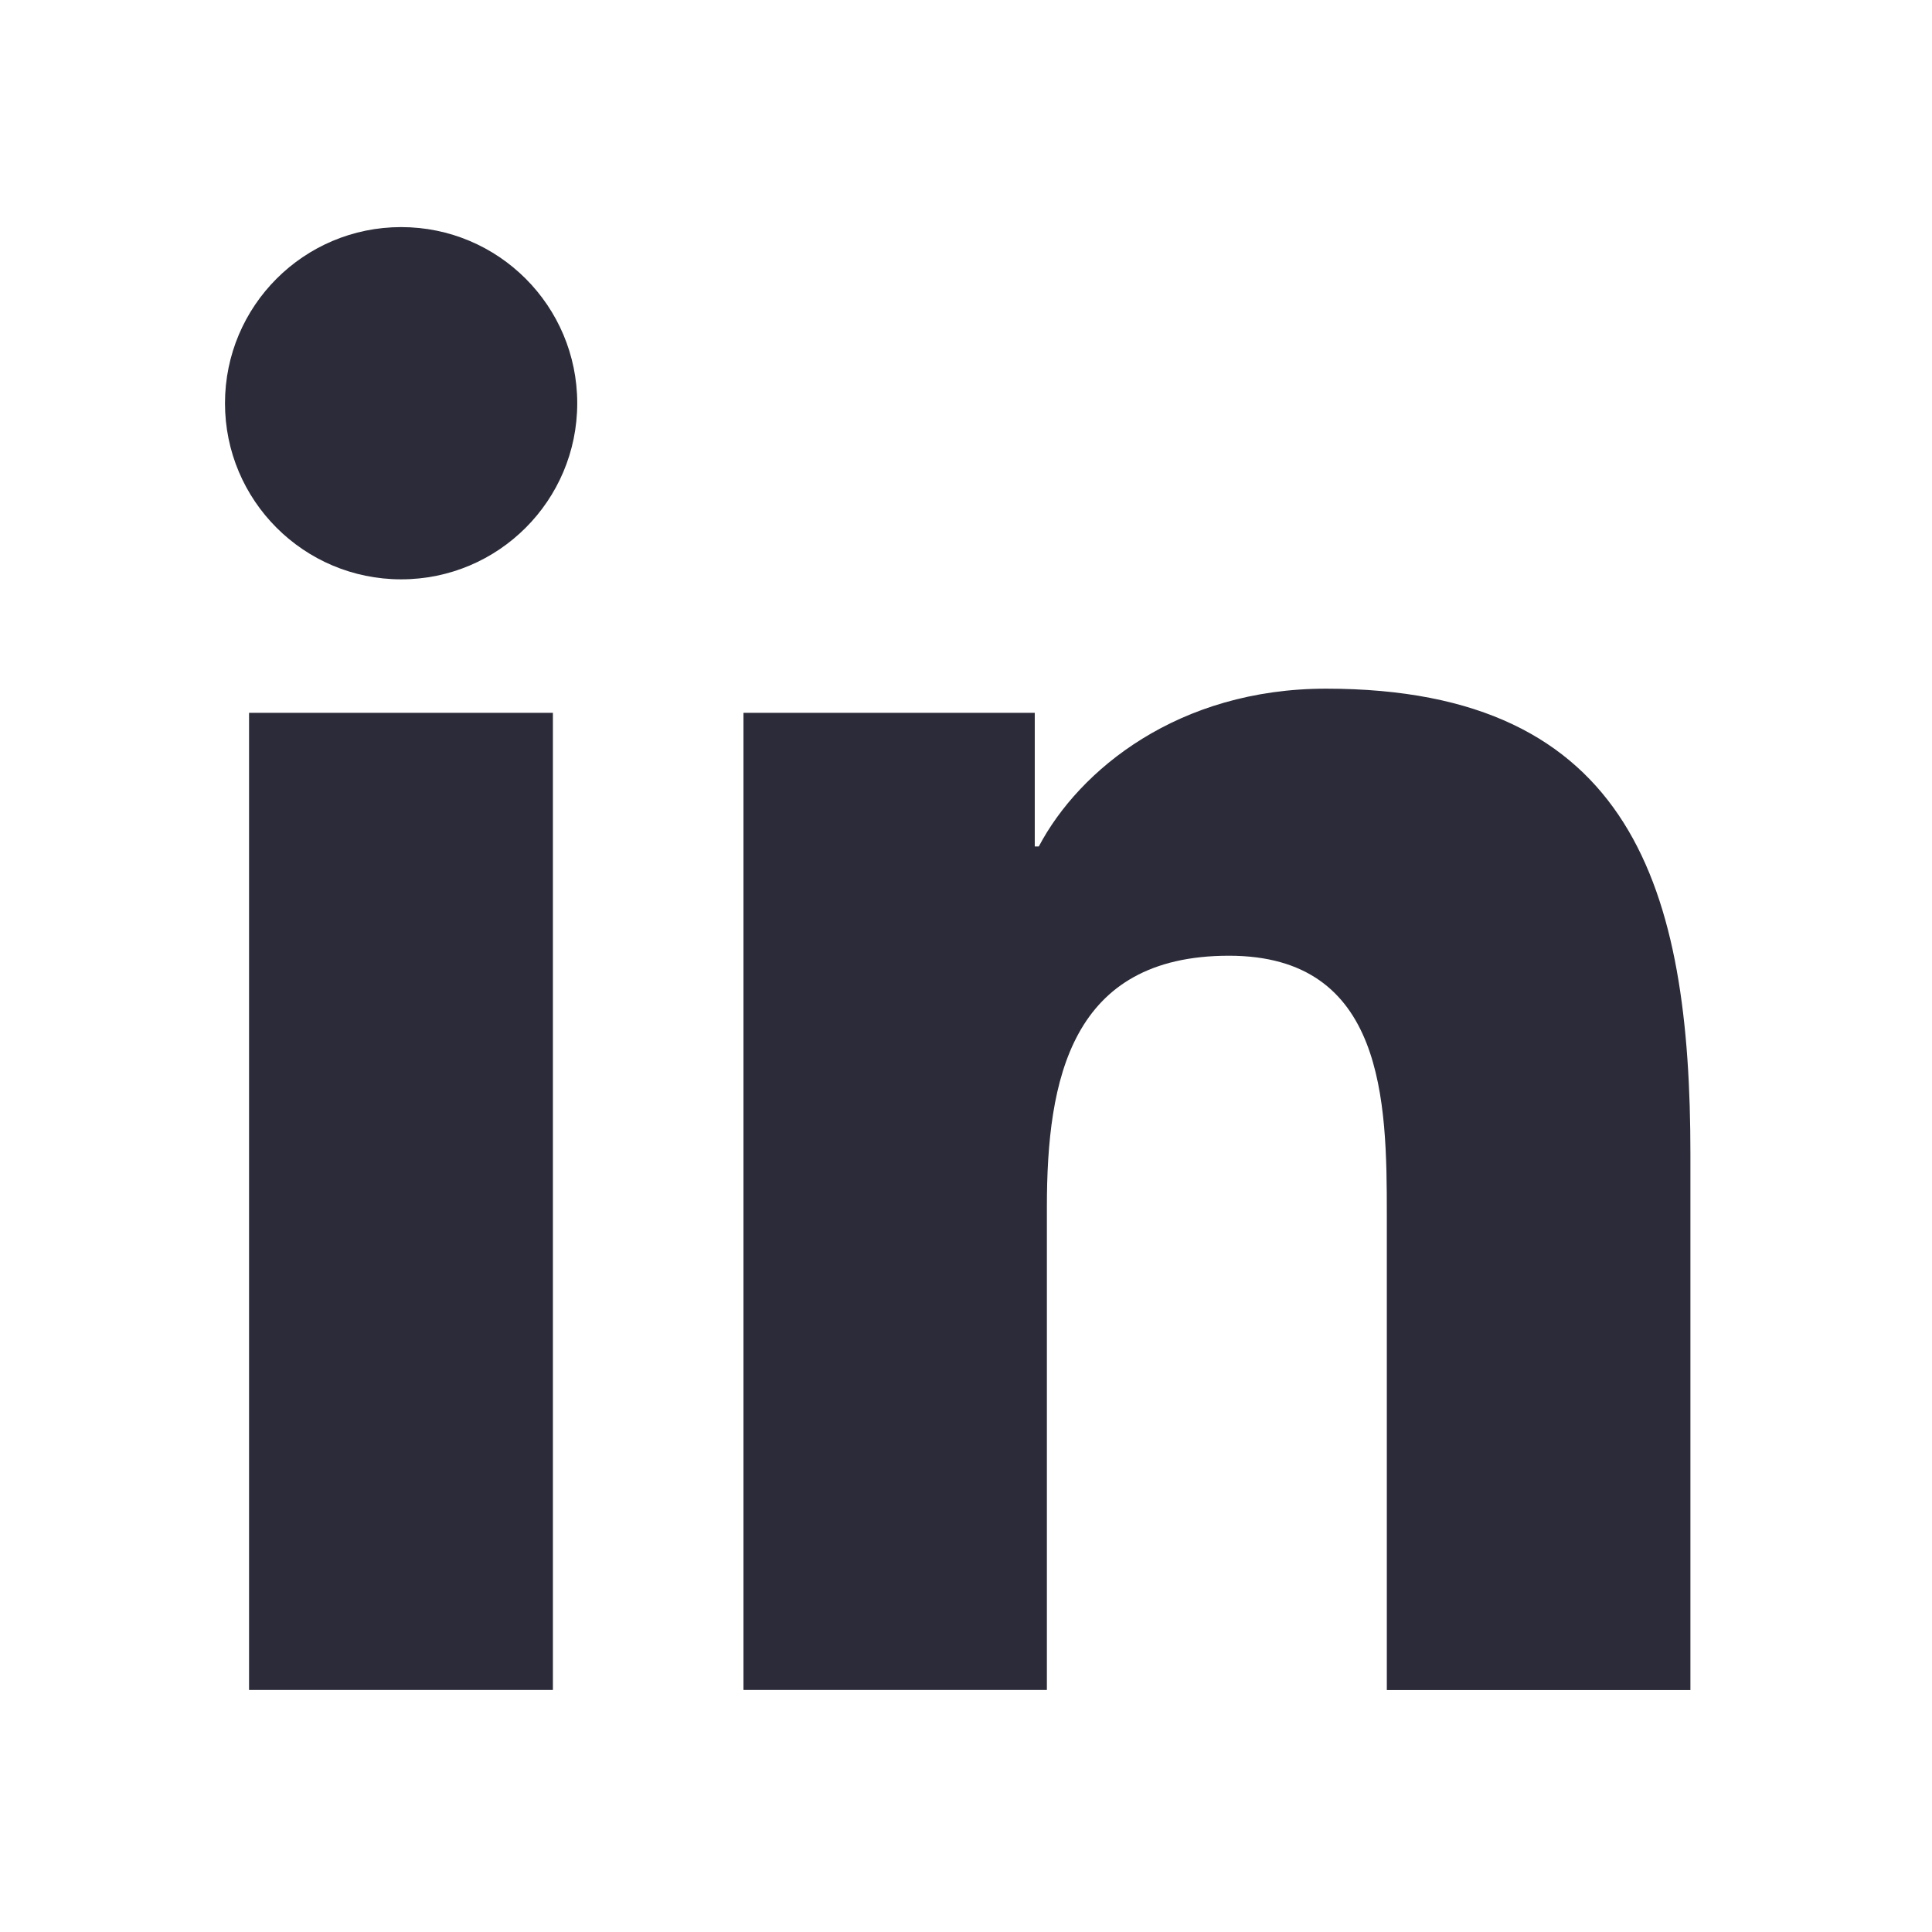
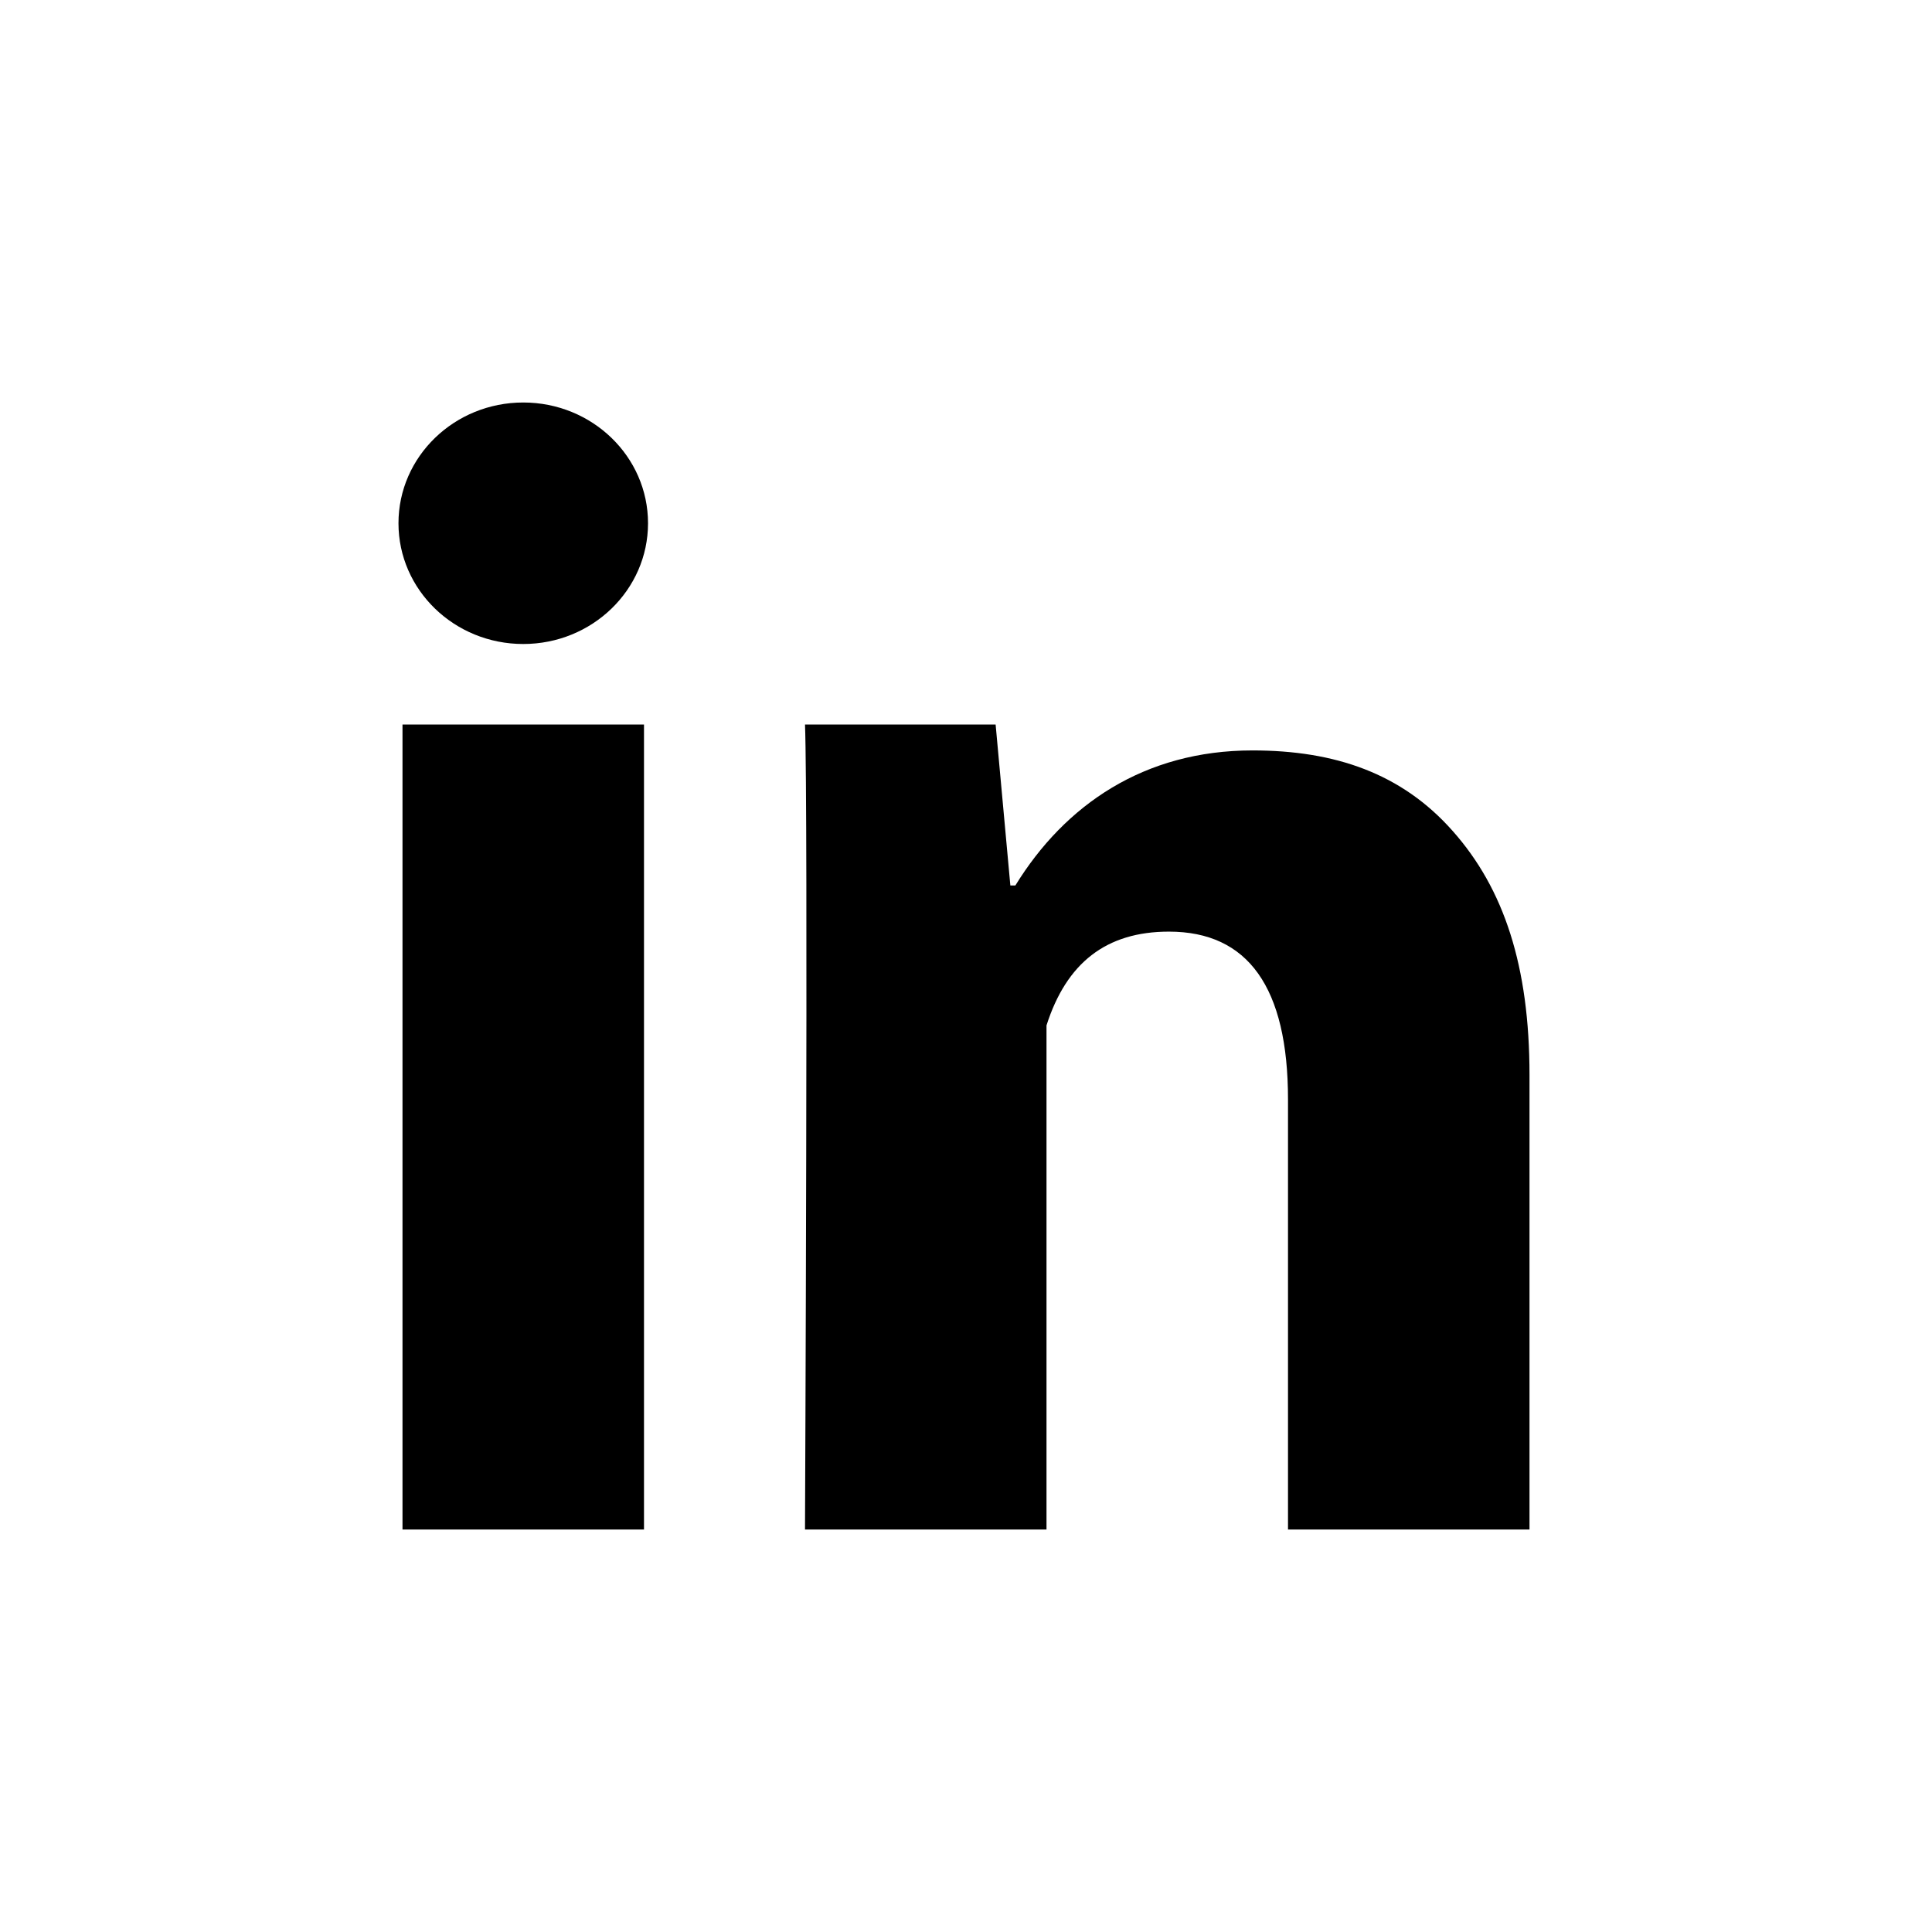
- <svg xmlns="http://www.w3.org/2000/svg" width="22" height="22" viewBox="0 0 22 22" fill="none">
-   <path d="M4.568 6.597C5.676 6.597 6.573 5.699 6.573 4.592C6.573 3.484 5.676 2.586 4.568 2.586C3.46 2.586 2.562 3.484 2.562 4.592C2.562 5.699 3.46 6.597 4.568 6.597Z" fill="#2B2B39" />
-   <path d="M8.466 8.117V19.244H11.921V13.742C11.921 12.29 12.194 10.883 13.995 10.883C15.77 10.883 15.792 12.544 15.792 13.833V19.245H19.249V13.143C19.249 10.146 18.604 7.842 15.1 7.842C13.418 7.842 12.29 8.765 11.829 9.639H11.783V8.117H8.466ZM2.836 8.117H6.296V19.244H2.836V8.117Z" fill="#2B2B39" />
+ <svg xmlns="http://www.w3.org/2000/svg" baseProfile="tiny" height="24px" fill="currentColor" id="Layer_1" version="1.2" viewBox="0 0 24 24" width="24px" xml:space="preserve">
+   <g>
+     <path fill="currentColor" d="M8,19H5V9h3V19z M19,19h-3v-5.342c0-1.392-0.496-2.085-1.479-2.085c-0.779,0-1.273,0.388-1.521,1.165C13,14,13,19,13,19h-3   c0,0,0.04-9,0-10h2.368l0.183,2h0.062c0.615-1,1.598-1.678,2.946-1.678c1.025,0,1.854,0.285,2.487,1.001   C18.683,11.04,19,12.002,19,13.353V19z" />
+   </g>
+   <g>
+     <ellipse cx="6.5" cy="6.5" rx="1.55" ry="1.5" />
+   </g>
</svg>
